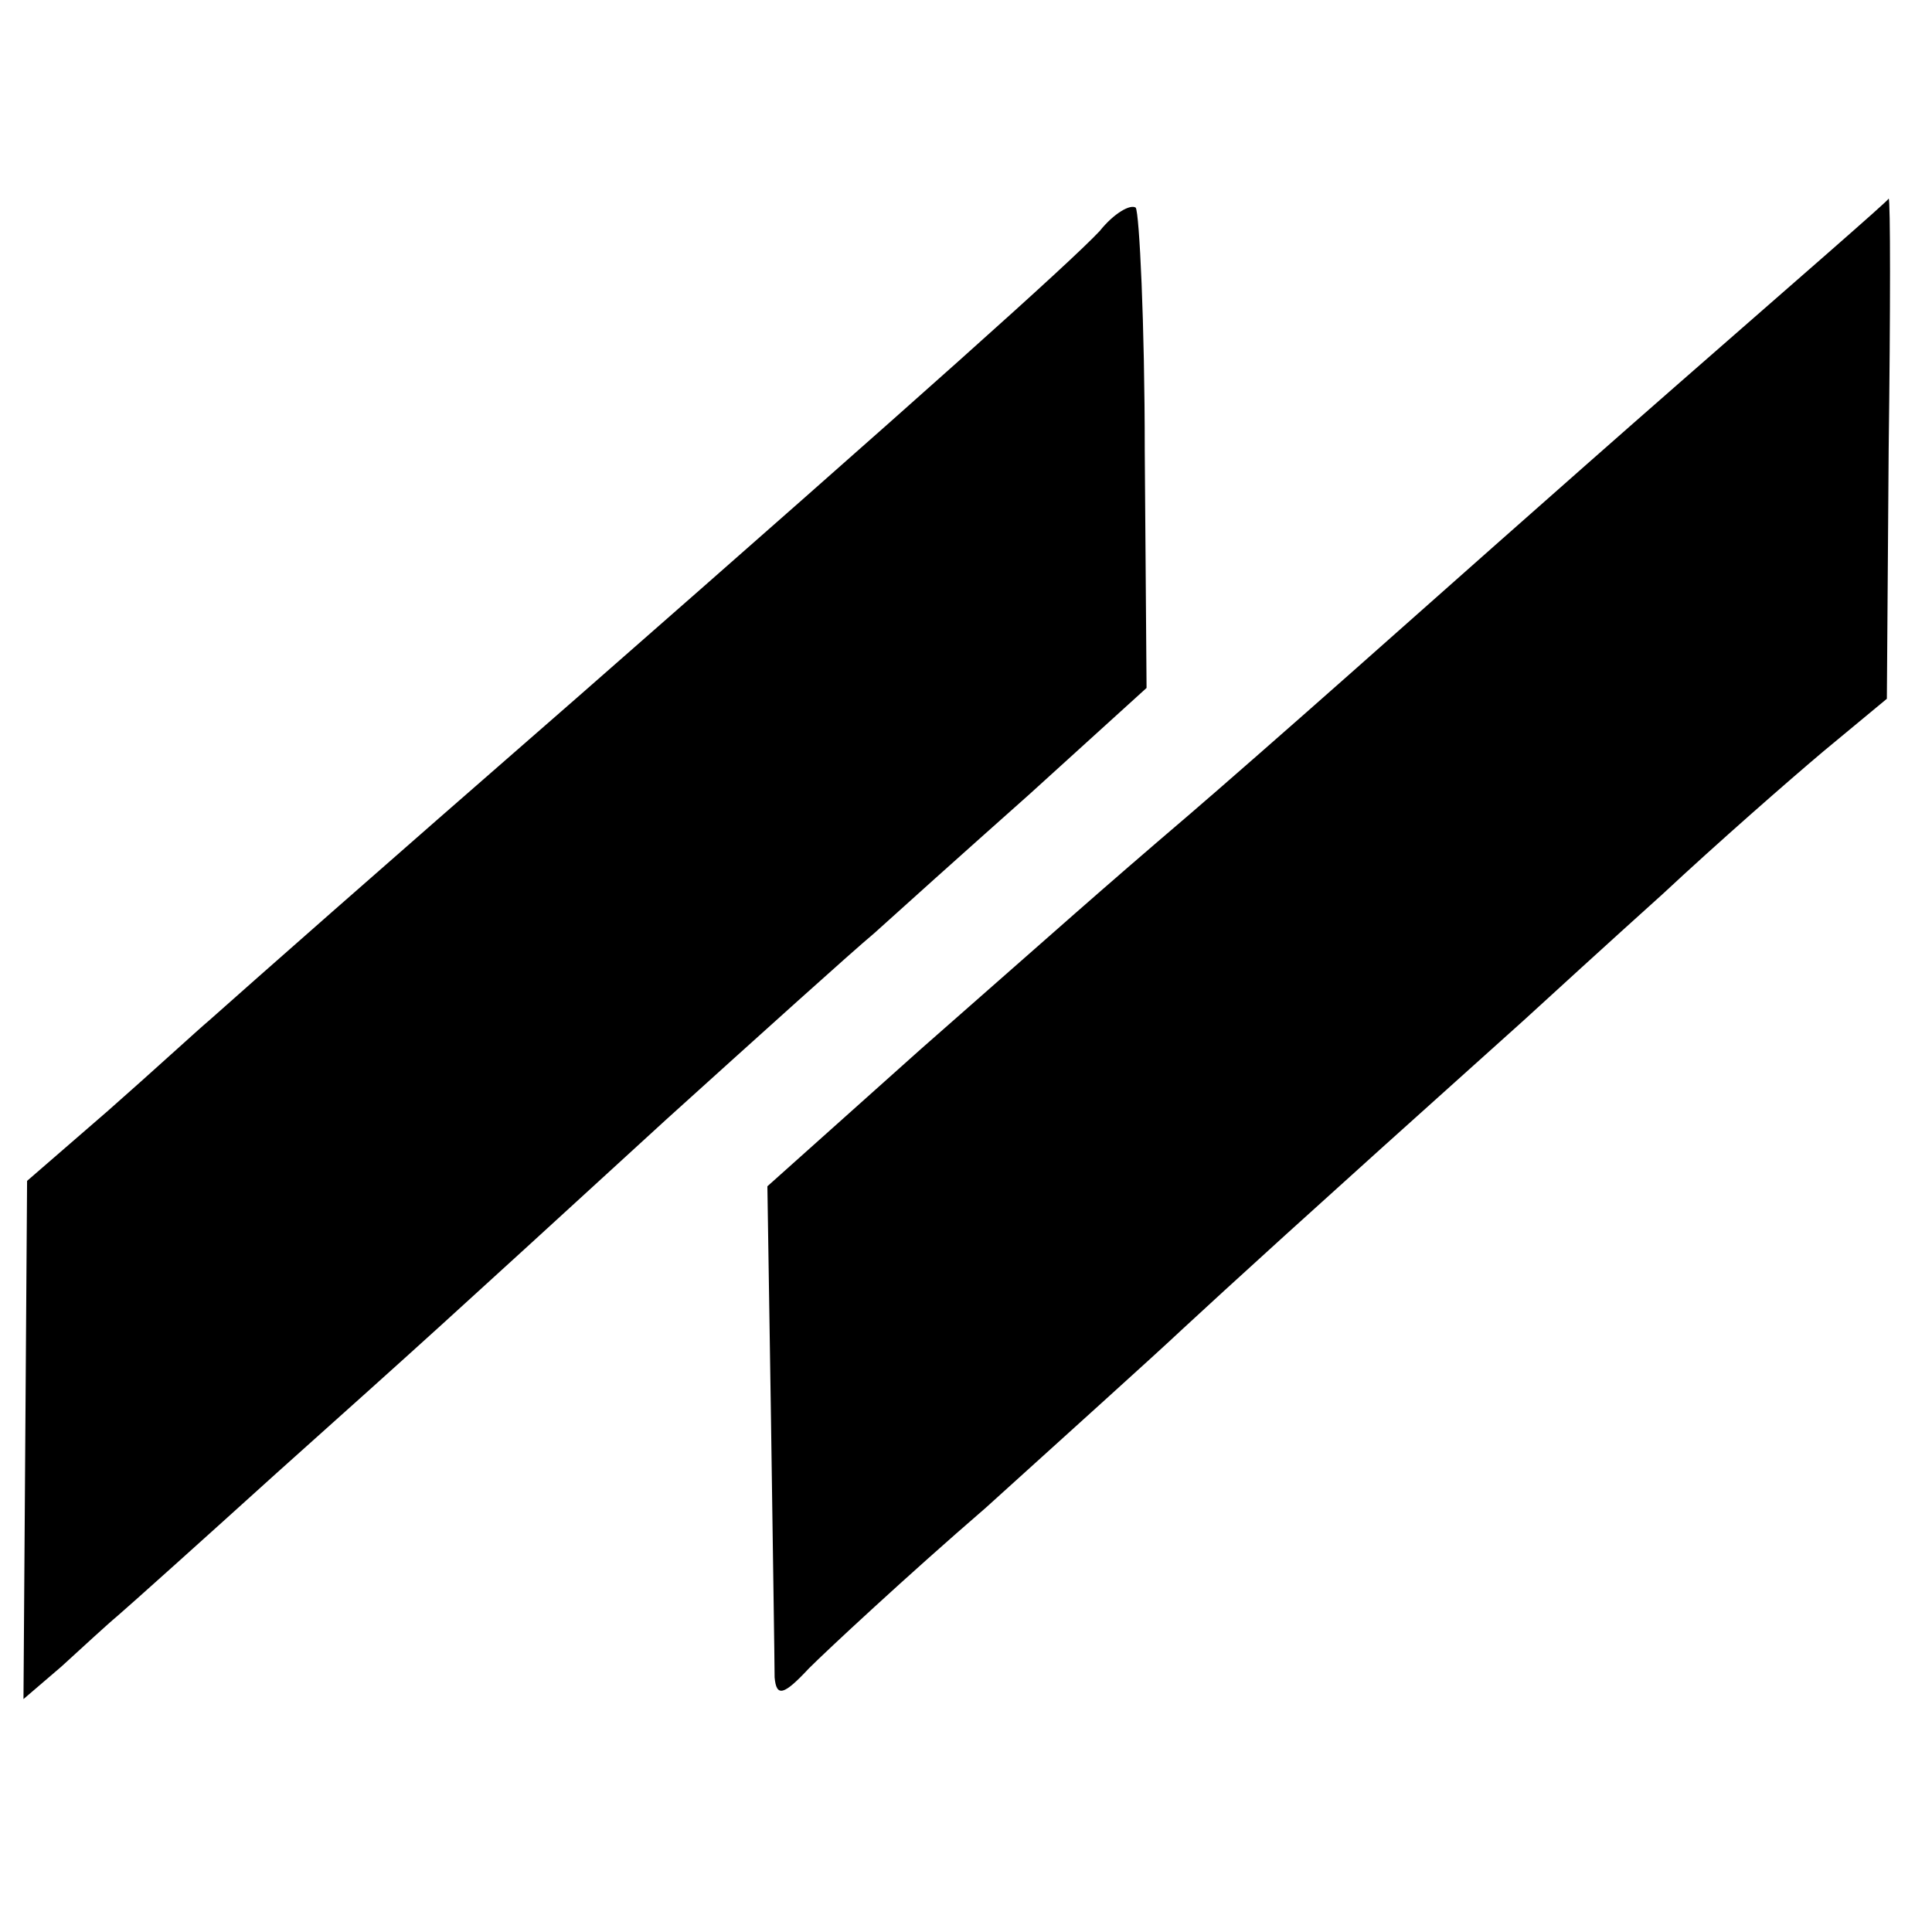
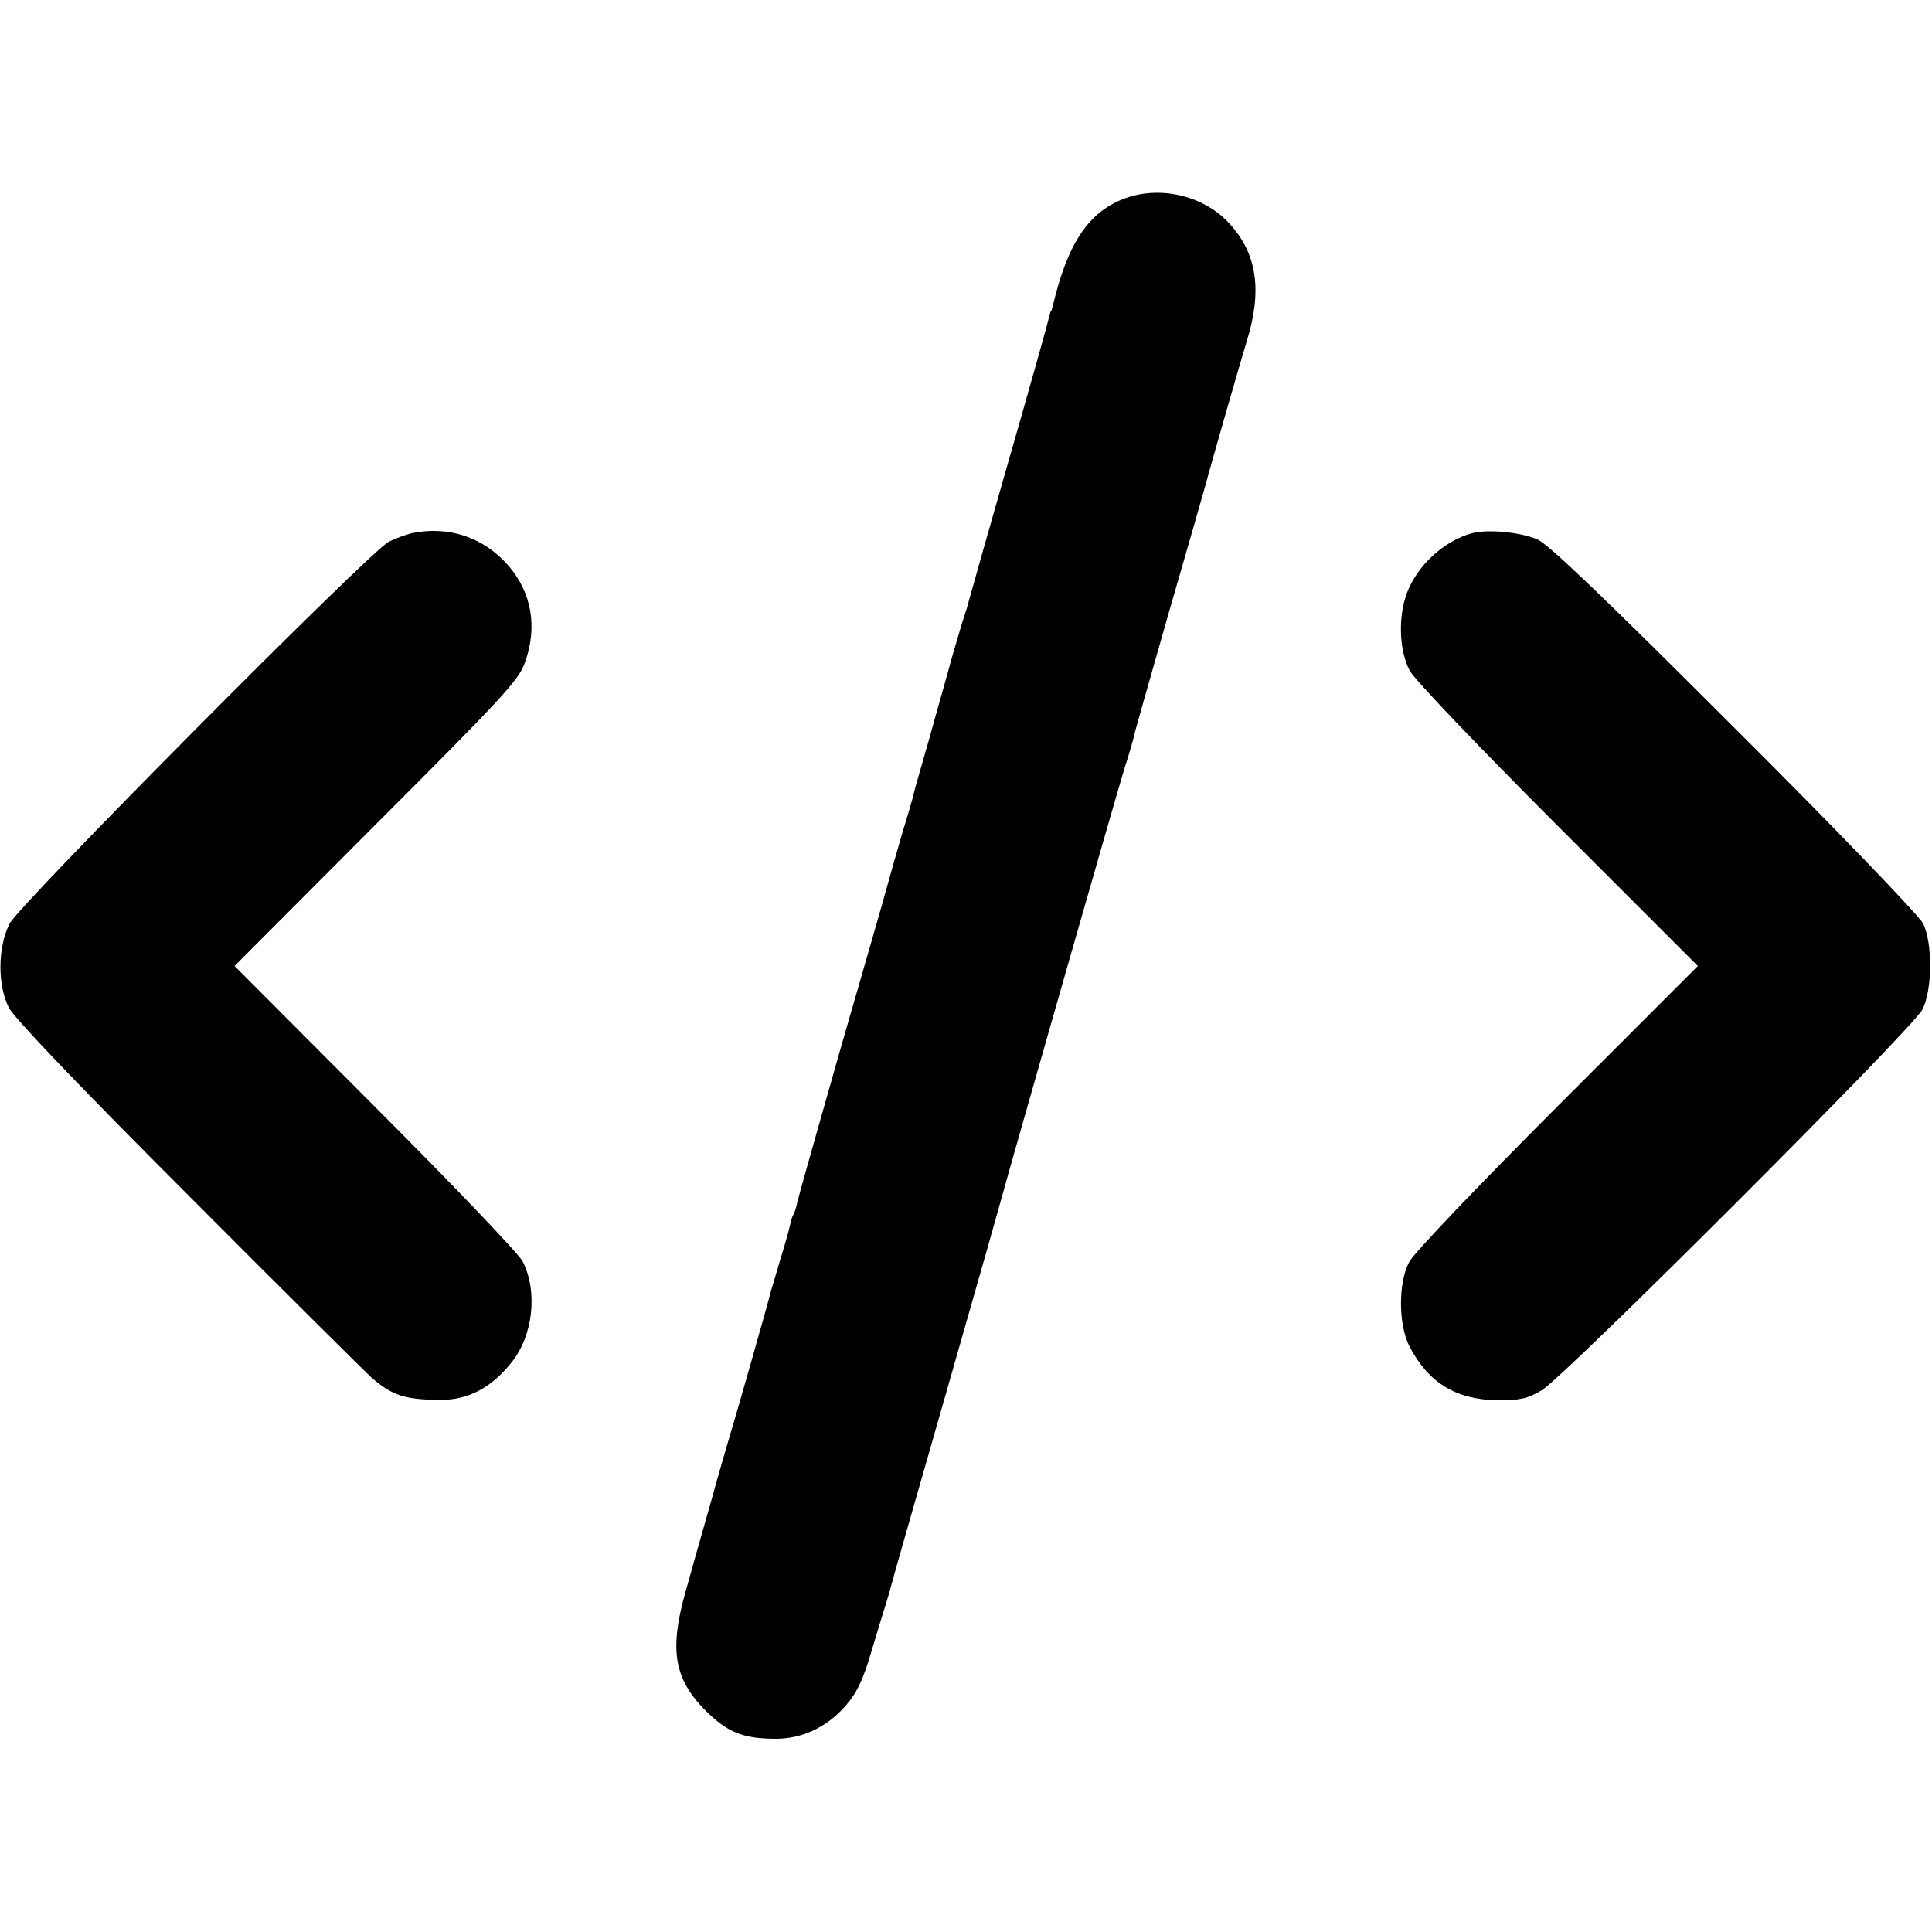
- <svg xmlns="http://www.w3.org/2000/svg" version="1.0" width="107pt" height="107pt" viewBox="0 0 107 107" preserveAspectRatio="xMidYMid meet">
-   <g transform="translate(0,107) scale(0.1,-0.1)" fill="#000000" stroke="none">
-     <path d="M609 942 c-17 -18 -95 -88 -289 -258 -117 -102 -177 -155 -204 -179 -6 -5 -31 -28 -56 -50 l-45 -39 -1 -144 -1 -143 21 18 c11 10 25 23 31 28 7 6 46 41 88 79 86 77 86 77 216 196 52 47 103 93 115 103 11 10 50 45 86 77 l65 59 -1 131 c0 71 -3 132 -5 135 -3 2 -12 -3 -20 -13z" />
-     <path d="M929 857 c-64 -56 -145 -128 -180 -159 -35 -31 -75 -66 -89 -78 -55 -47 -68 -59 -150 -131 l-85 -76 2 -129 c1 -71 2 -135 2 -143 1 -11 5 -10 19 5 10 10 54 51 98 89 43 39 92 83 109 99 26 24 63 58 189 171 12 11 47 43 77 70 30 28 70 63 89 79 l35 29 1 138 c1 77 1 139 0 139 0 -1 -53 -47 -117 -103z" />
+ <svg xmlns="http://www.w3.org/2000/svg" version="1.0" width="500pt" height="500pt" viewBox="0 0 500 500" preserveAspectRatio="xMidYMid meet">
+   <g transform="translate(0,500) scale(0.1,-0.1)" fill="#000000" stroke="none">
+     <path d="M2915 4488 c-96 -34 -151 -114 -190 -278 -2 -8 -4 -15 -5 -15 -1 0 -3 -7 -5 -15 -1 -8 -48 -175 -104 -370 -56 -195 -103 -362 -105 -370 -2 -8 -6 -22 -9 -30 -3 -8 -18 -58 -33 -110 -14 -52 -42 -149 -60 -215 -19 -66 -37 -128 -39 -138 -2 -10 -15 -55 -29 -100 -13 -45 -31 -107 -39 -137 -8 -30 -63 -221 -122 -425 -58 -203 -108 -381 -111 -394 -3 -14 -7 -28 -10 -33 -3 -4 -7 -16 -9 -27 -2 -10 -13 -51 -26 -92 -12 -41 -23 -78 -25 -84 -3 -17 -95 -338 -105 -370 -5 -16 -28 -95 -50 -175 -23 -80 -52 -183 -65 -230 -42 -149 -30 -225 52 -307 56 -56 97 -73 182 -73 68 0 132 30 180 85 29 33 45 66 66 137 15 51 33 109 39 128 6 19 12 40 13 45 1 6 66 233 144 505 78 272 143 502 145 510 6 25 293 1030 315 1101 12 37 23 75 25 85 2 11 43 154 90 319 48 165 89 309 92 320 18 67 96 338 109 380 41 131 28 227 -43 305 -64 72 -176 100 -268 68z" />
+     <path d="M1065 3620 c-16 -4 -43 -14 -59 -22 -51 -27 -955 -938 -981 -988 -31 -61 -32 -159 -2 -218 14 -27 183 -204 466 -487 244 -245 457 -456 471 -469 54 -47 86 -58 176 -59 74 -1 134 30 187 96 57 70 69 184 30 262 -11 21 -183 201 -383 401 l-363 364 366 367 c323 323 369 372 385 417 34 93 18 183 -43 253 -64 73 -155 103 -250 83z" />
+     <path d="M3809 3620 c-72 -20 -141 -83 -168 -155 -23 -62 -20 -148 7 -200 10 -21 182 -201 382 -401 l364 -364 -364 -364 c-203 -203 -372 -380 -383 -402 -29 -54 -28 -164 1 -219 49 -94 120 -137 227 -139 59 0 78 4 115 26 58 34 959 935 985 985 26 50 27 172 2 223 -10 20 -227 246 -487 505 -342 342 -481 475 -511 489 -45 19 -127 27 -170 16z" />
  </g>
</svg>
